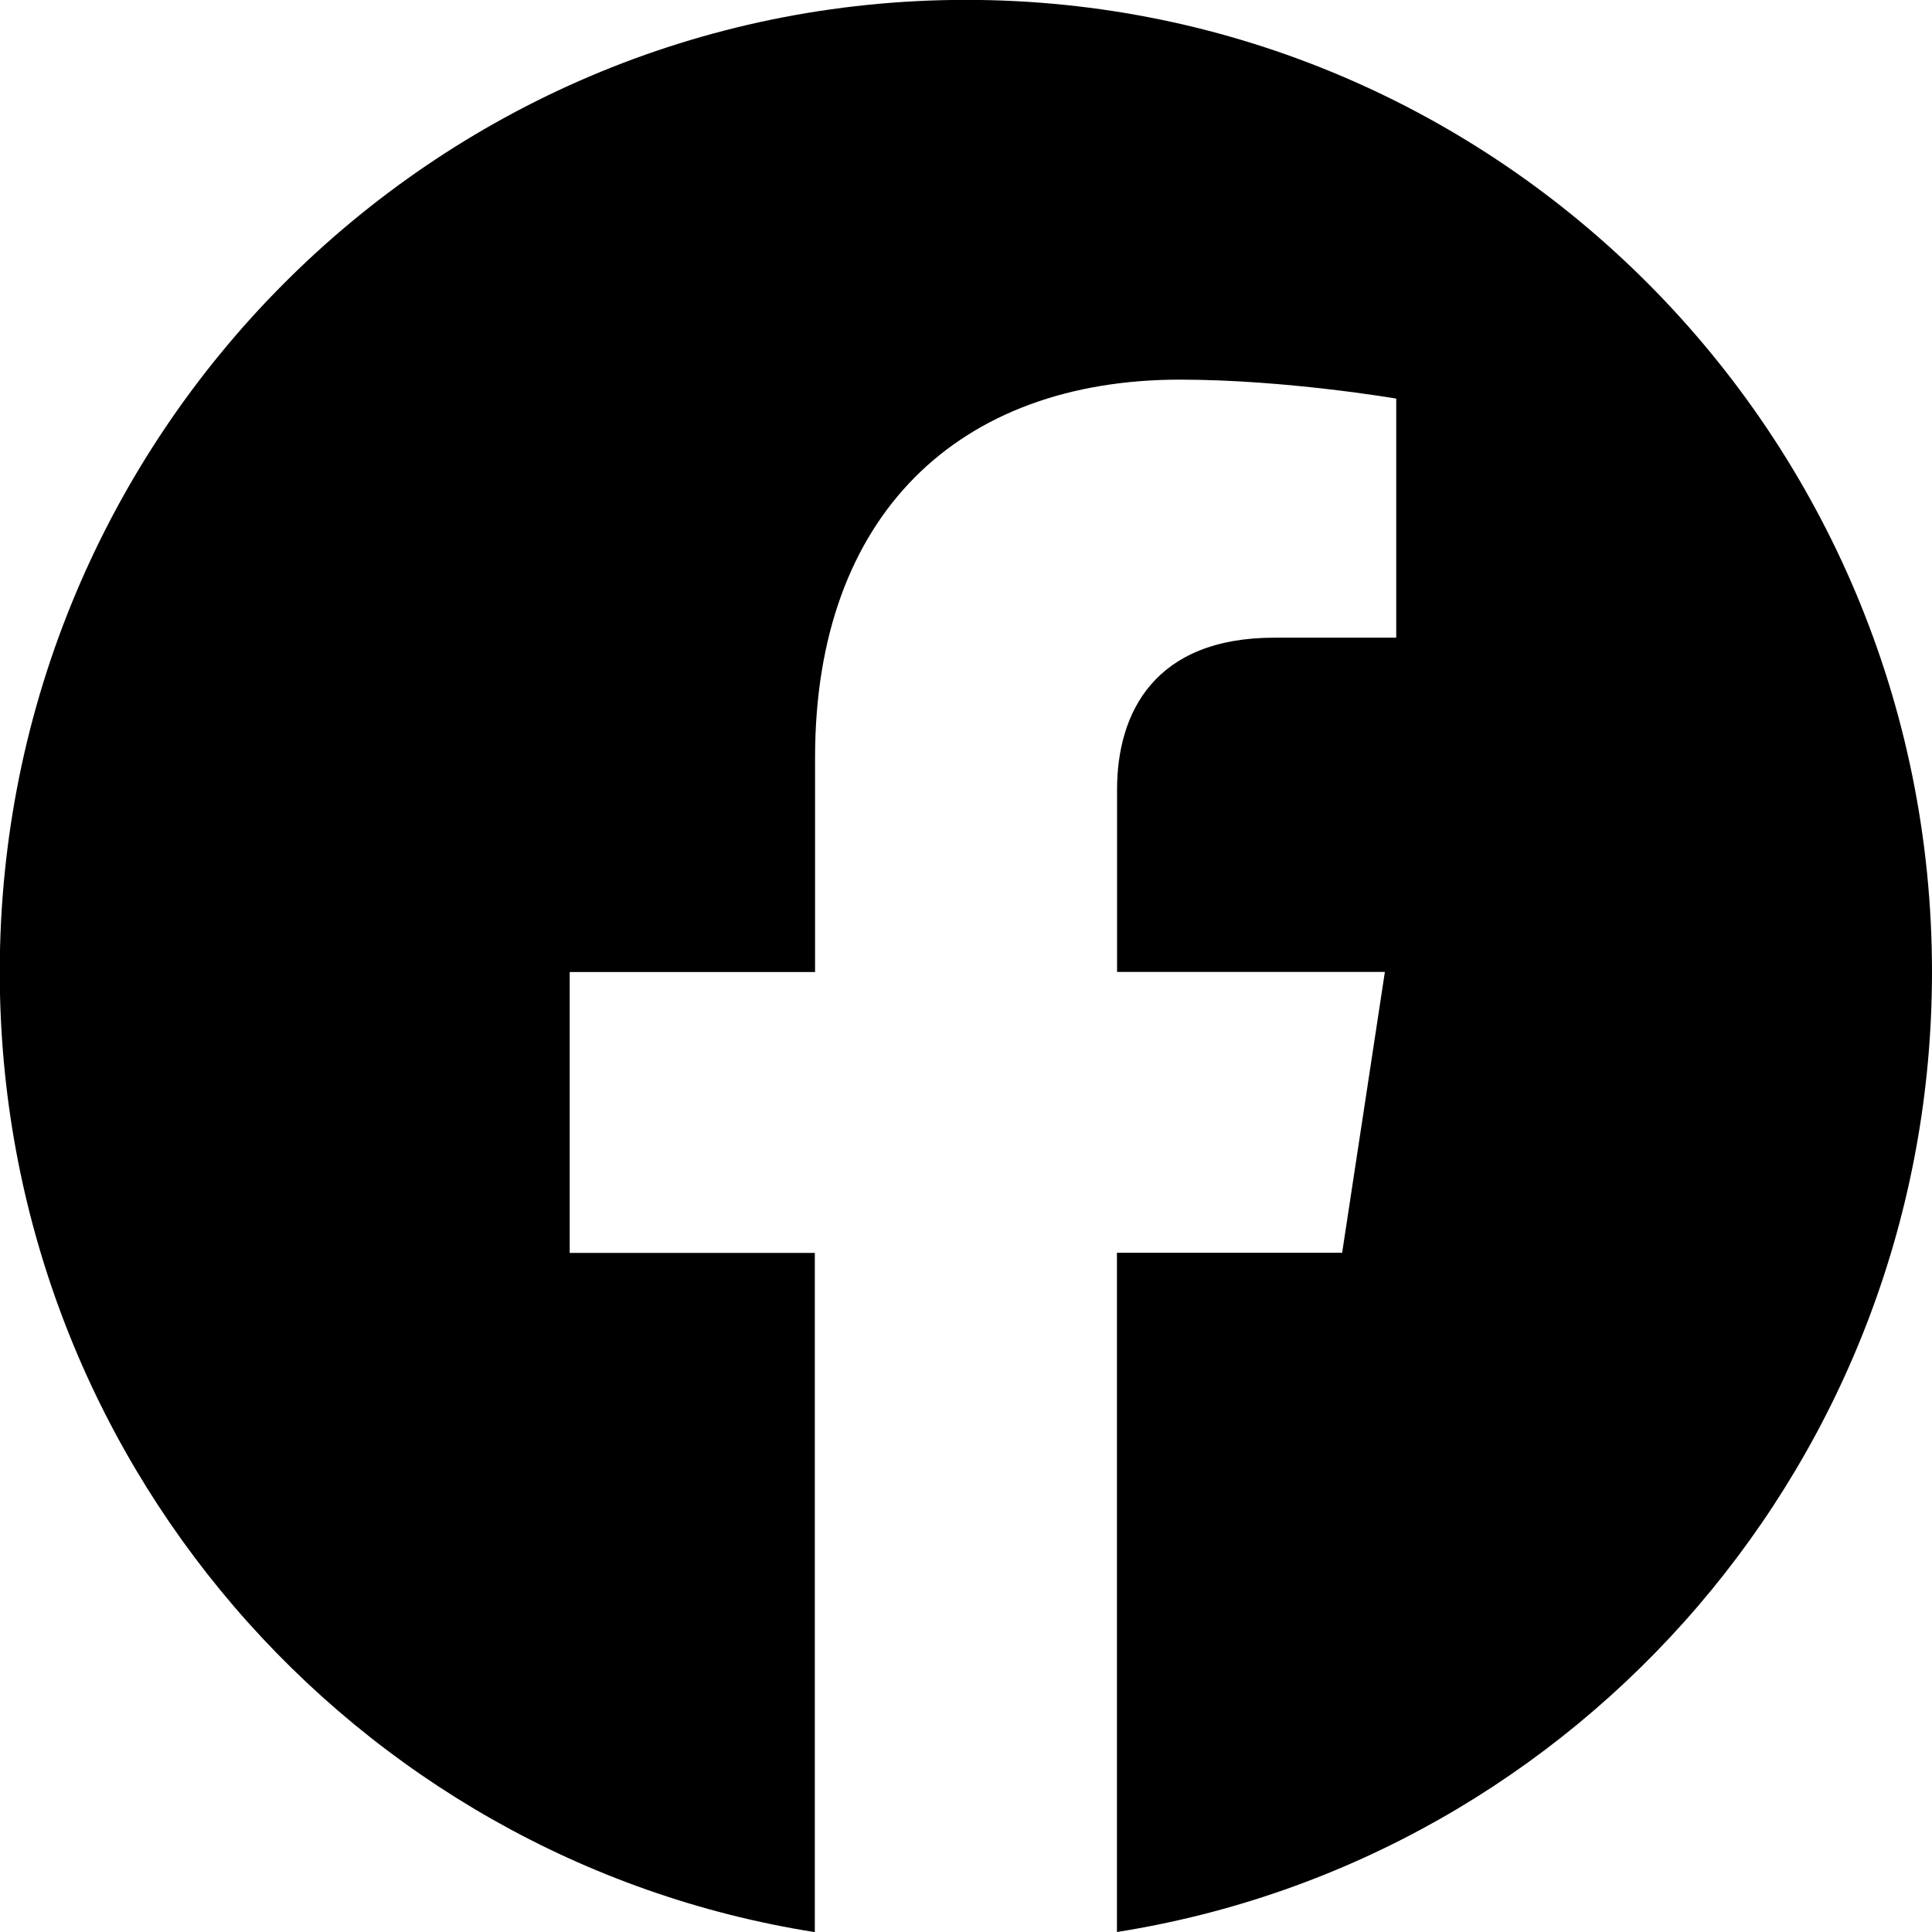
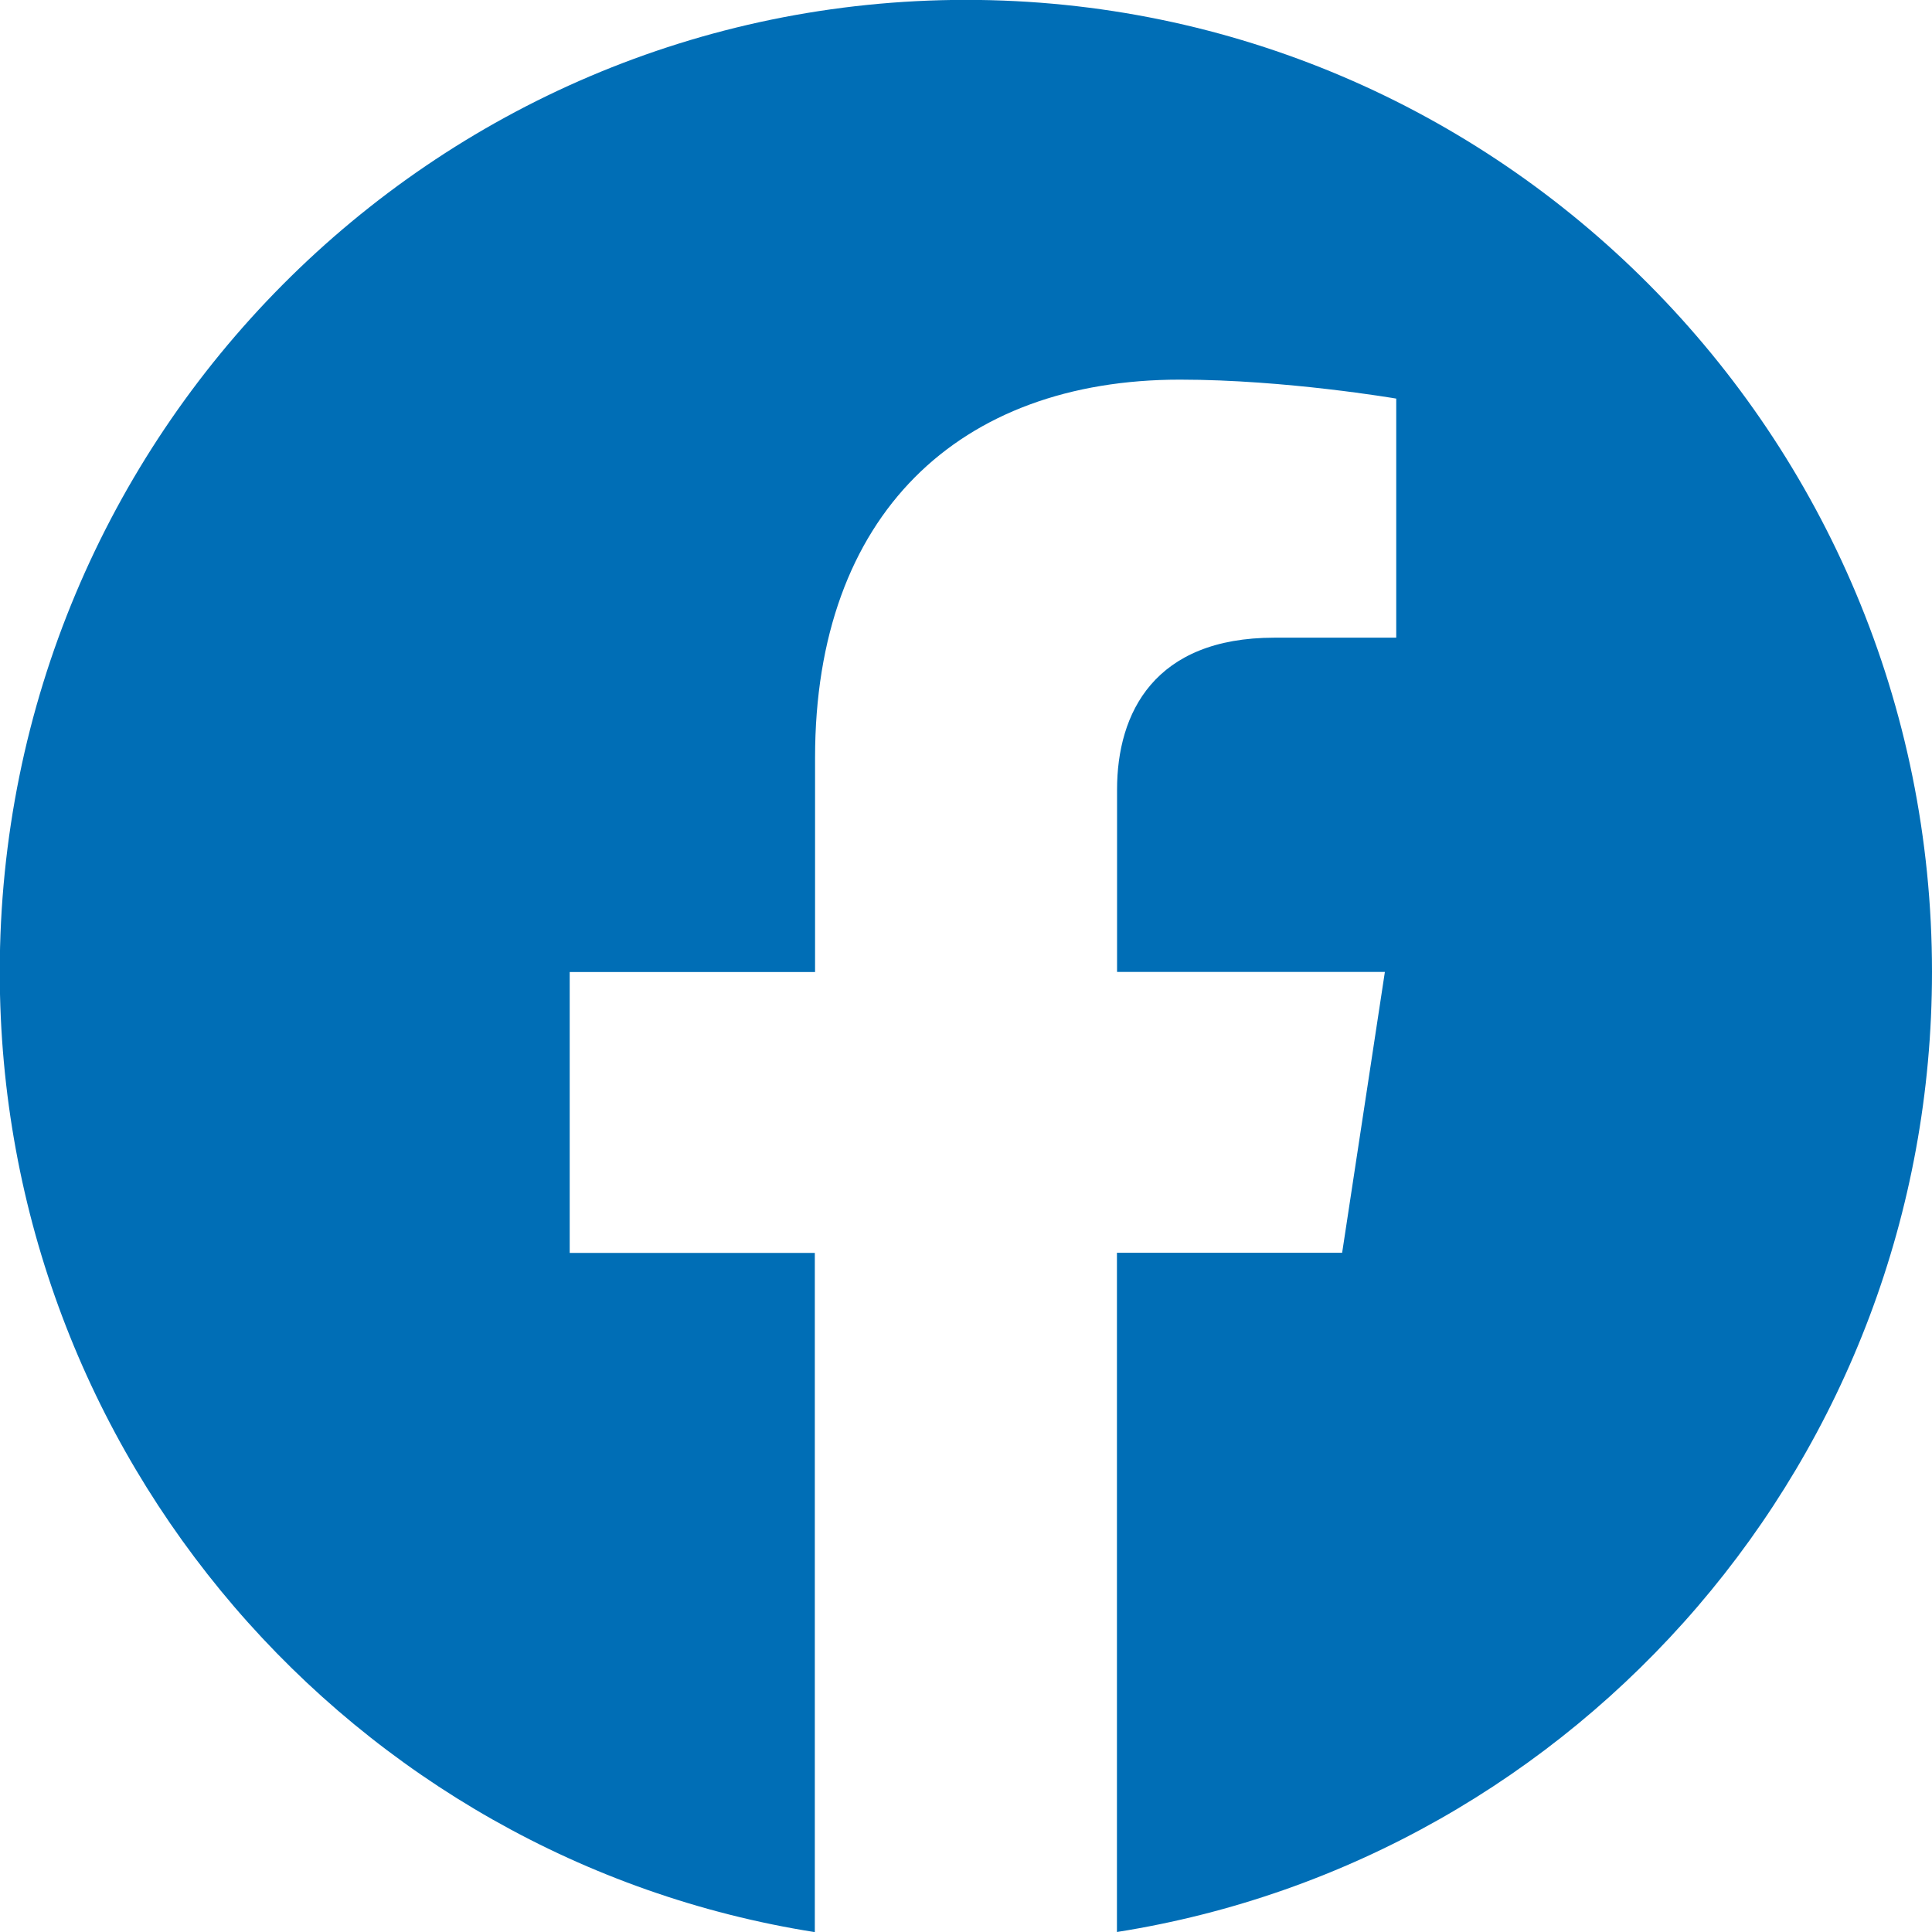
- <svg xmlns="http://www.w3.org/2000/svg" width="16" height="16" fill="currentColor" class="bi bi-facebook" viewBox="0 0 16 16">
+ <svg xmlns="http://www.w3.org/2000/svg" width="16" height="16" fill="#006eb6" class="bi bi-facebook" viewBox="0 0 16 16">
  <path d="M16 8.049c0-4.446-3.582-8.05-8-8.05C3.58 0-.002 3.603-.002 8.05c0 4.017 2.926 7.347 6.75 7.951v-5.625h-2.03V8.05H6.75V6.275c0-2.017 1.195-3.131 3.022-3.131.876 0 1.791.157 1.791.157v1.98h-1.009c-.993 0-1.303.621-1.303 1.258v1.51h2.218l-.354 2.326H9.25V16c3.824-.604 6.75-3.934 6.75-7.951" />
</svg>
